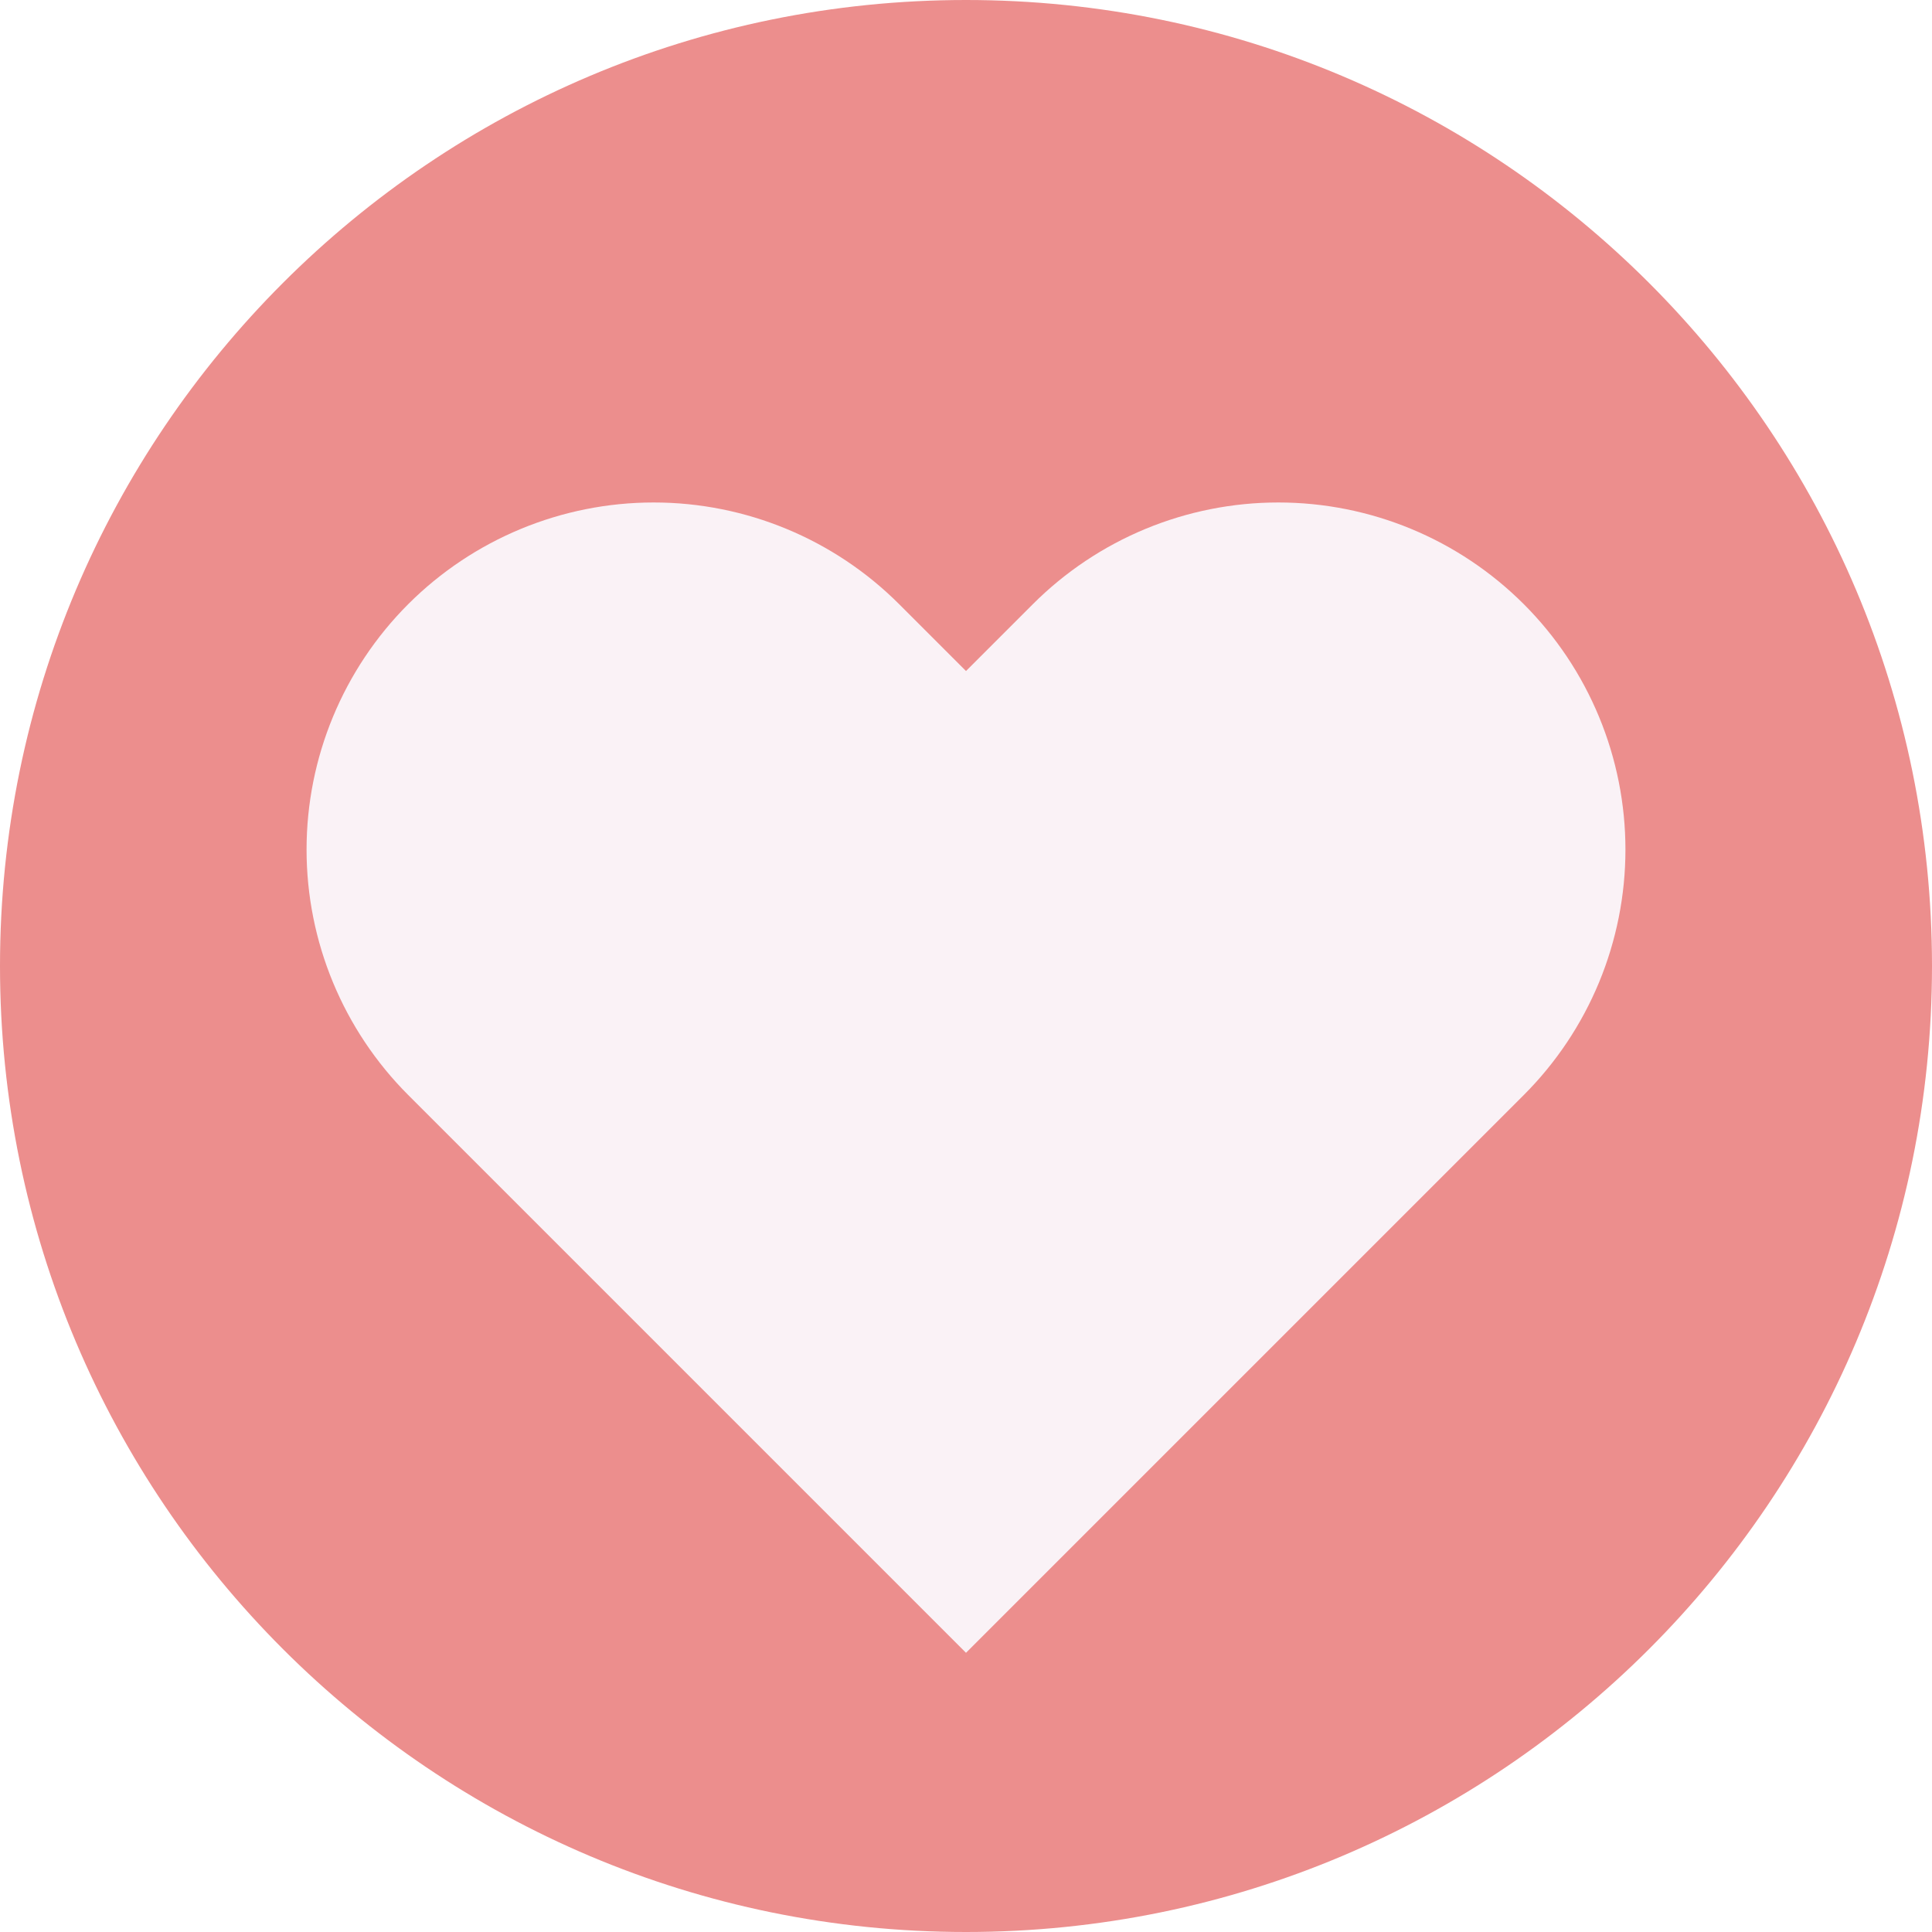
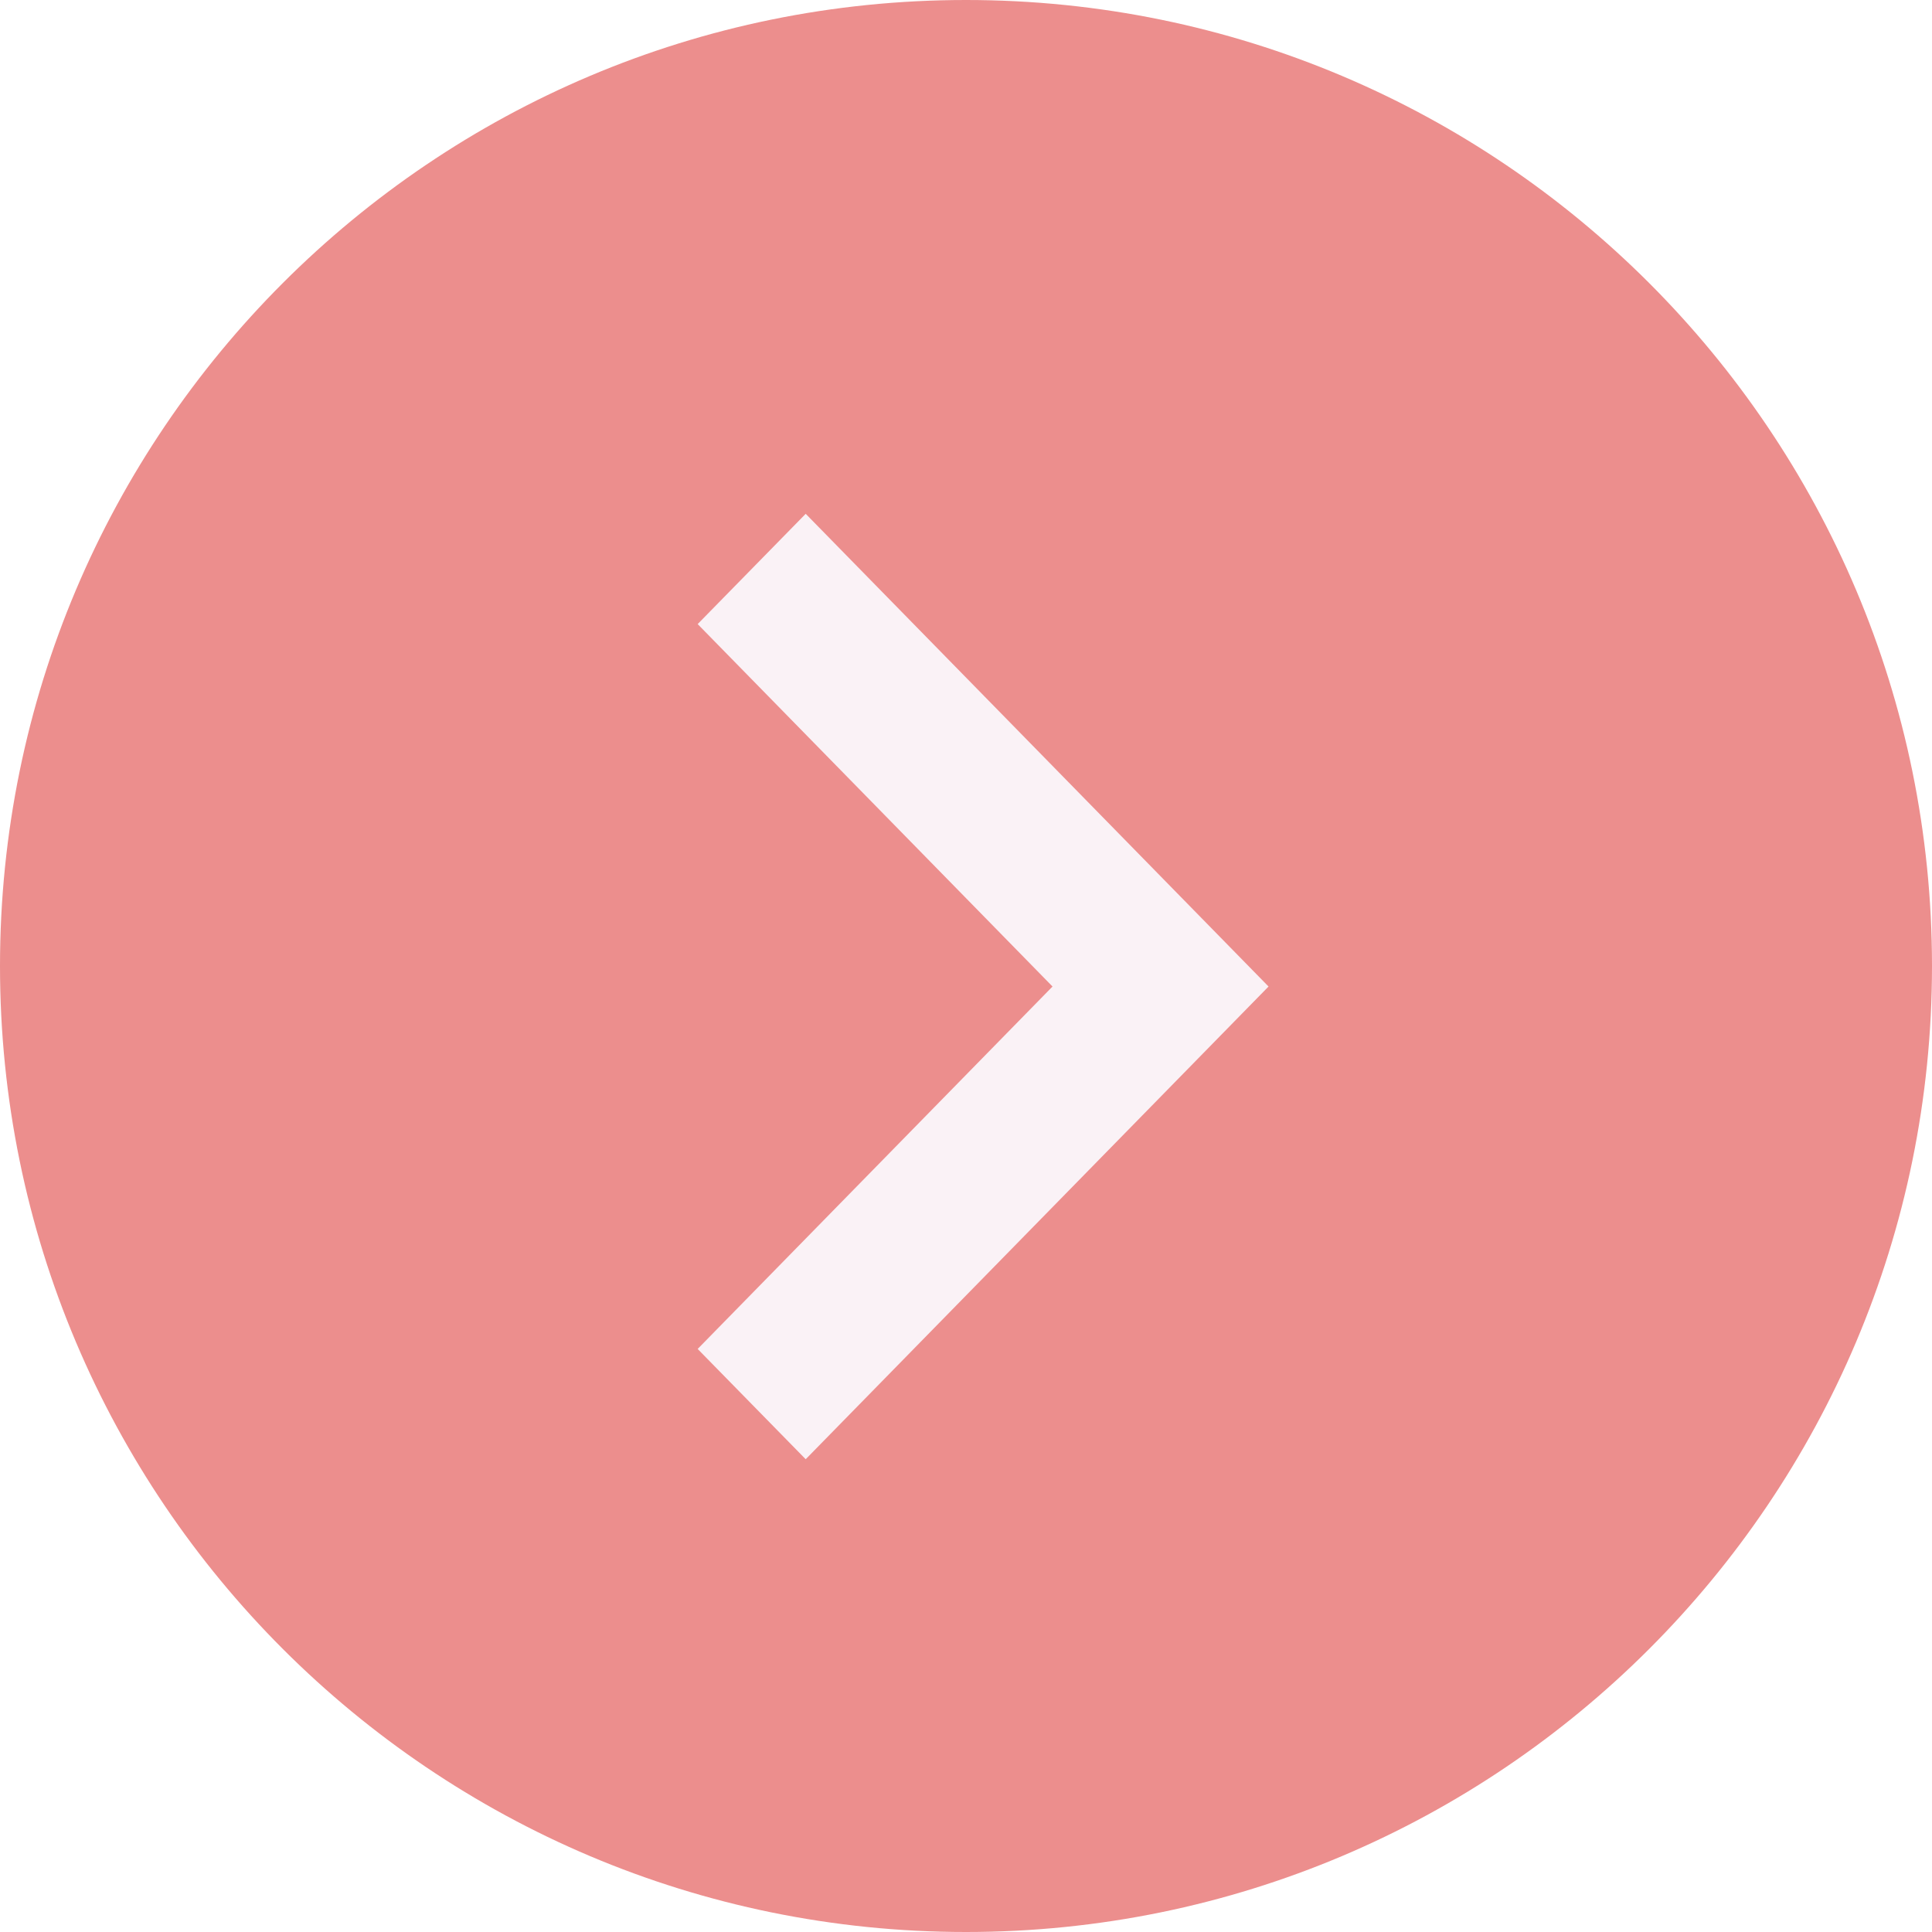
<svg xmlns="http://www.w3.org/2000/svg" width="37" height="37" viewBox="0 0 37 37" fill="none">
-   <circle cx="18.5" cy="18.5" r="18.5" fill="#EC8E8D" />
-   <path d="M29.182 11.57C28.564 10.953 27.832 10.463 27.025 10.129C26.219 9.795 25.354 9.623 24.481 9.623C23.608 9.623 22.744 9.795 21.937 10.129C21.131 10.463 20.398 10.953 19.781 11.57L18.5 12.851L17.219 11.57C15.973 10.324 14.282 9.623 12.519 9.623C10.756 9.623 9.065 10.324 7.818 11.57C6.572 12.817 5.871 14.508 5.871 16.271C5.871 18.034 6.572 19.724 7.818 20.971L18.5 31.653L29.182 20.971C29.799 20.354 30.289 19.621 30.623 18.815C30.957 18.008 31.129 17.144 31.129 16.271C31.129 15.398 30.957 14.533 30.623 13.727C30.289 12.92 29.799 12.187 29.182 11.57Z" fill="#FAF2F6" />
+   <ellipse cx="18.5" cy="18.5" rx="18.5" ry="18.5" fill="#EC8E8D" />
+   <path d="M20.157 18.893L13.361 11.952L15.43 9.84L24.294 18.893L15.43 27.946L13.361 25.834L20.157 18.893Z" fill="#FAF2F6" />
</svg>
